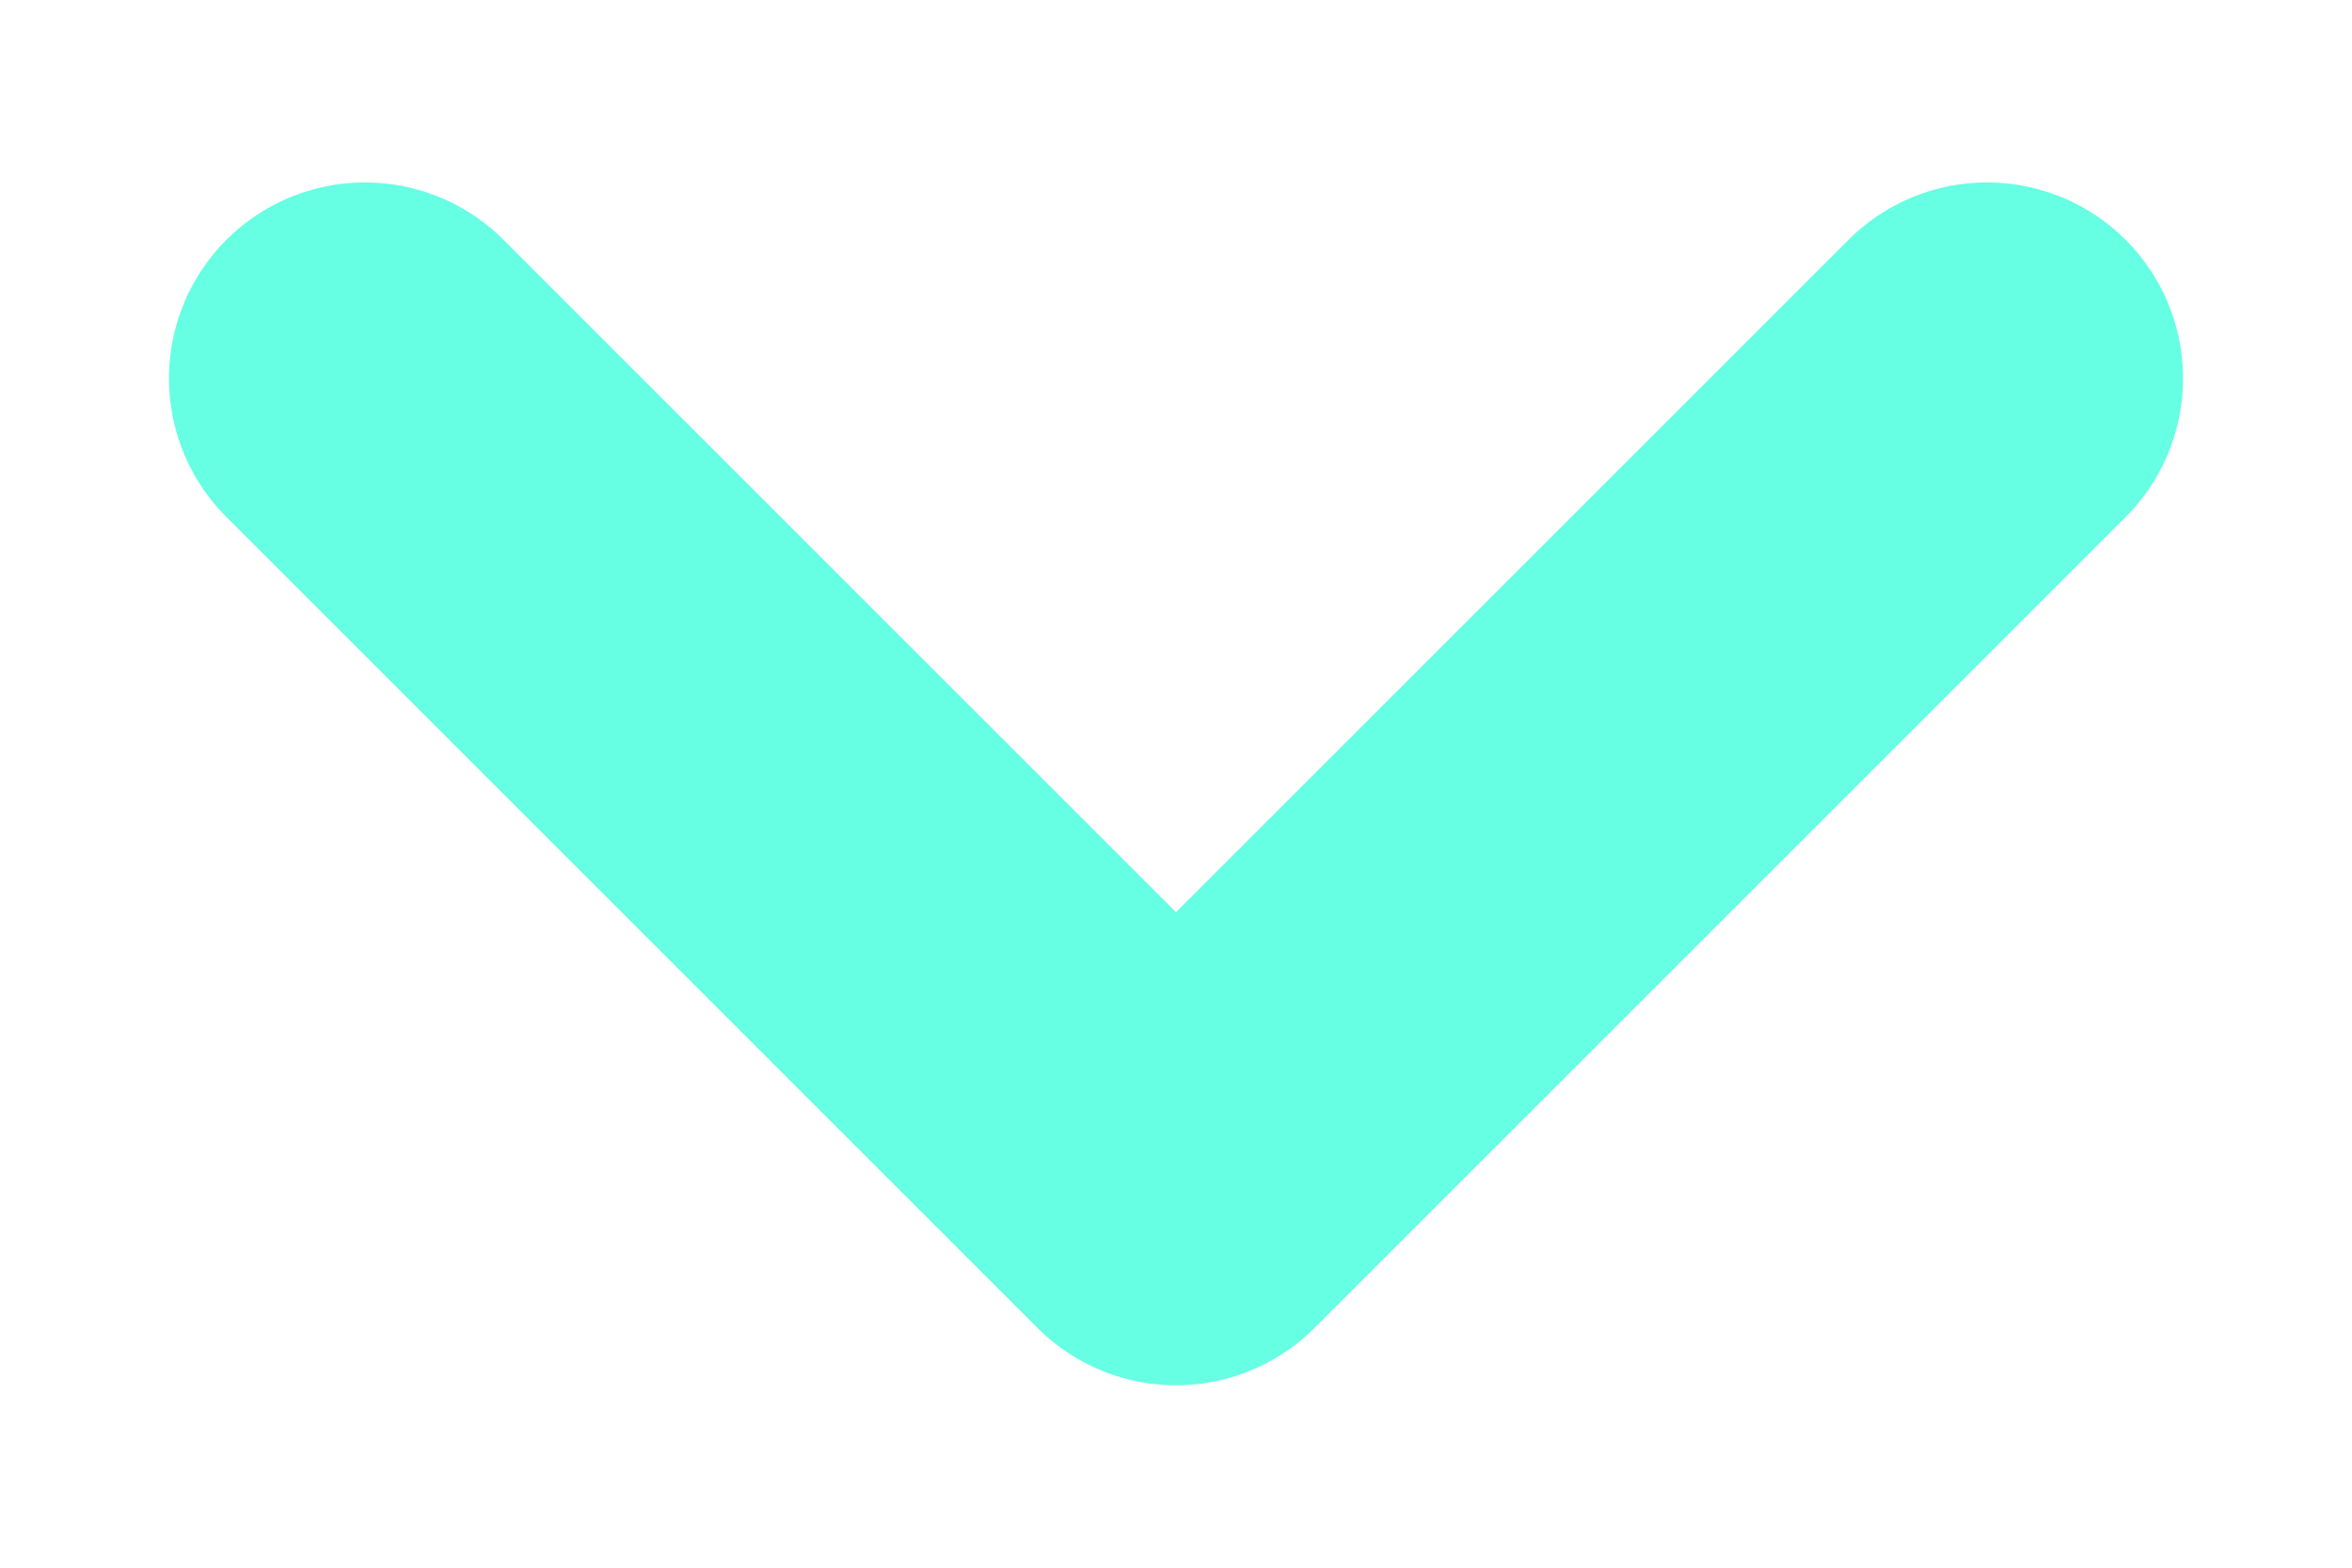
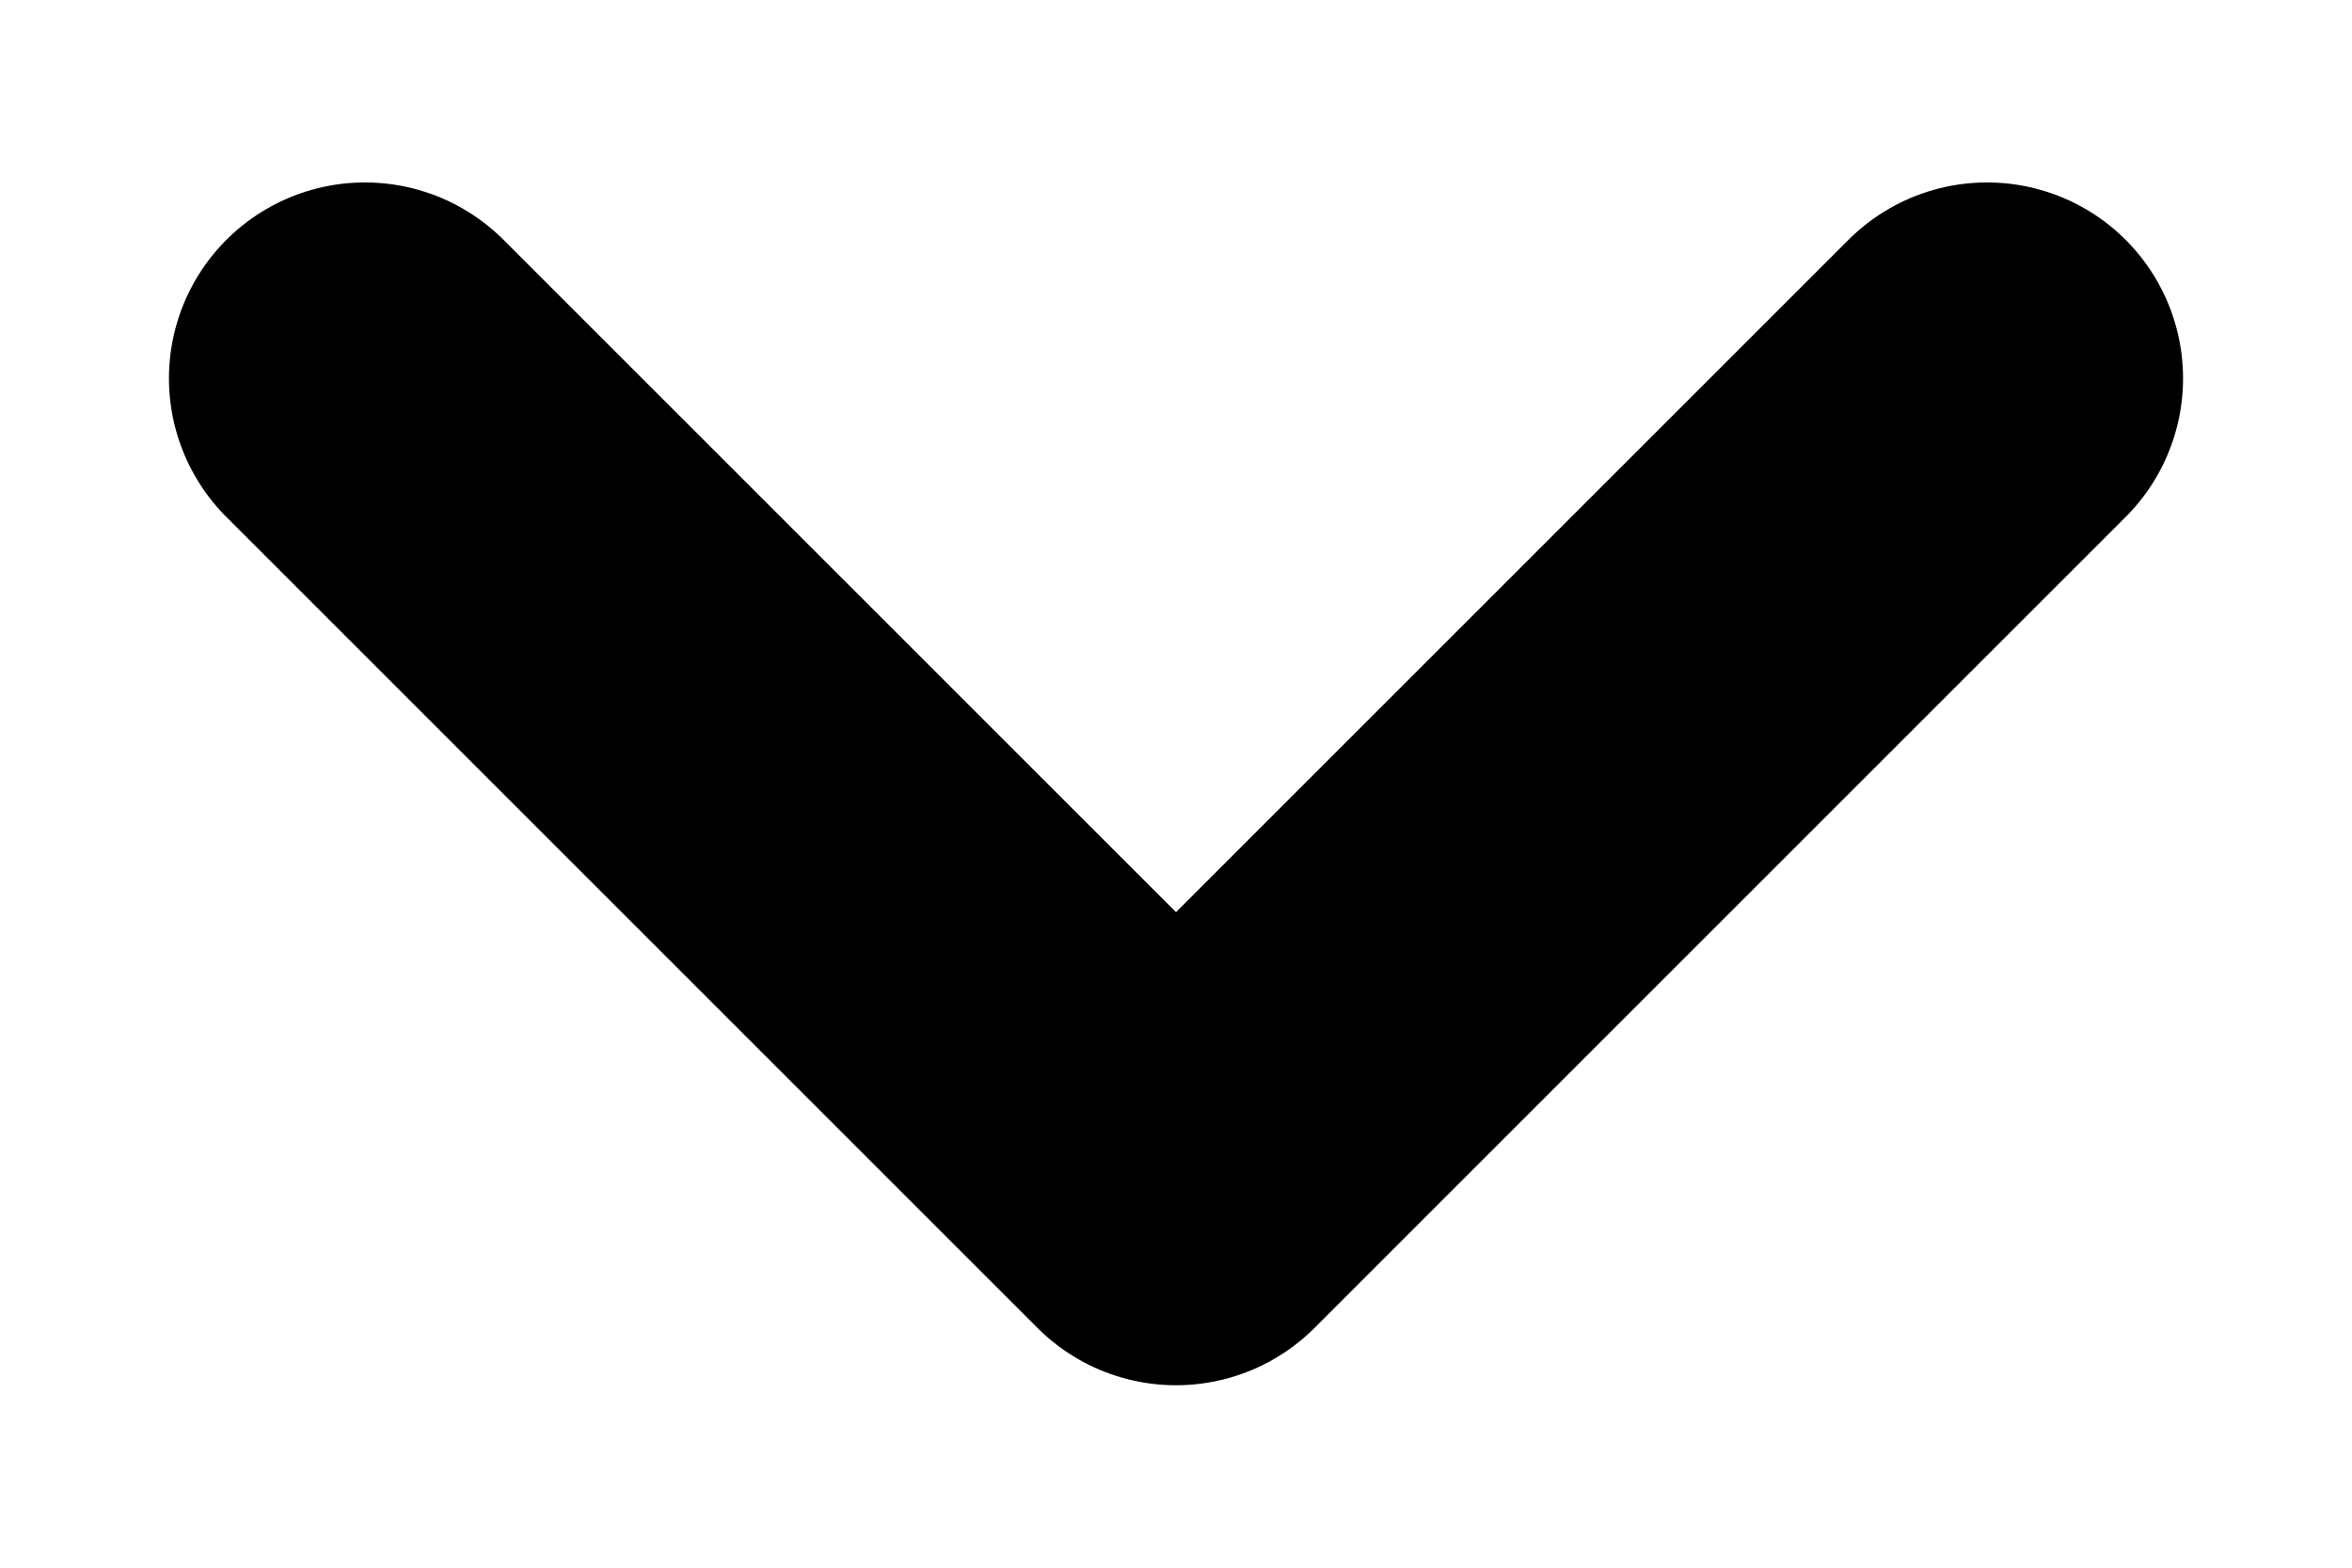
<svg xmlns="http://www.w3.org/2000/svg" width="12" height="8" viewBox="0 0 12 8" fill="none">
-   <path d="M10.138 1.931L6 6.069L1.862 1.931" stroke-width="2" stroke="#66FFE3" stroke-miterlimit="10" stroke-linecap="round" stroke-linejoin="round" />
+   <path d="M10.138 1.931L6 6.069L1.862 1.931" stroke-width="2" stroke="#000000" stroke-miterlimit="10" stroke-linecap="round" stroke-linejoin="round" />
</svg>
